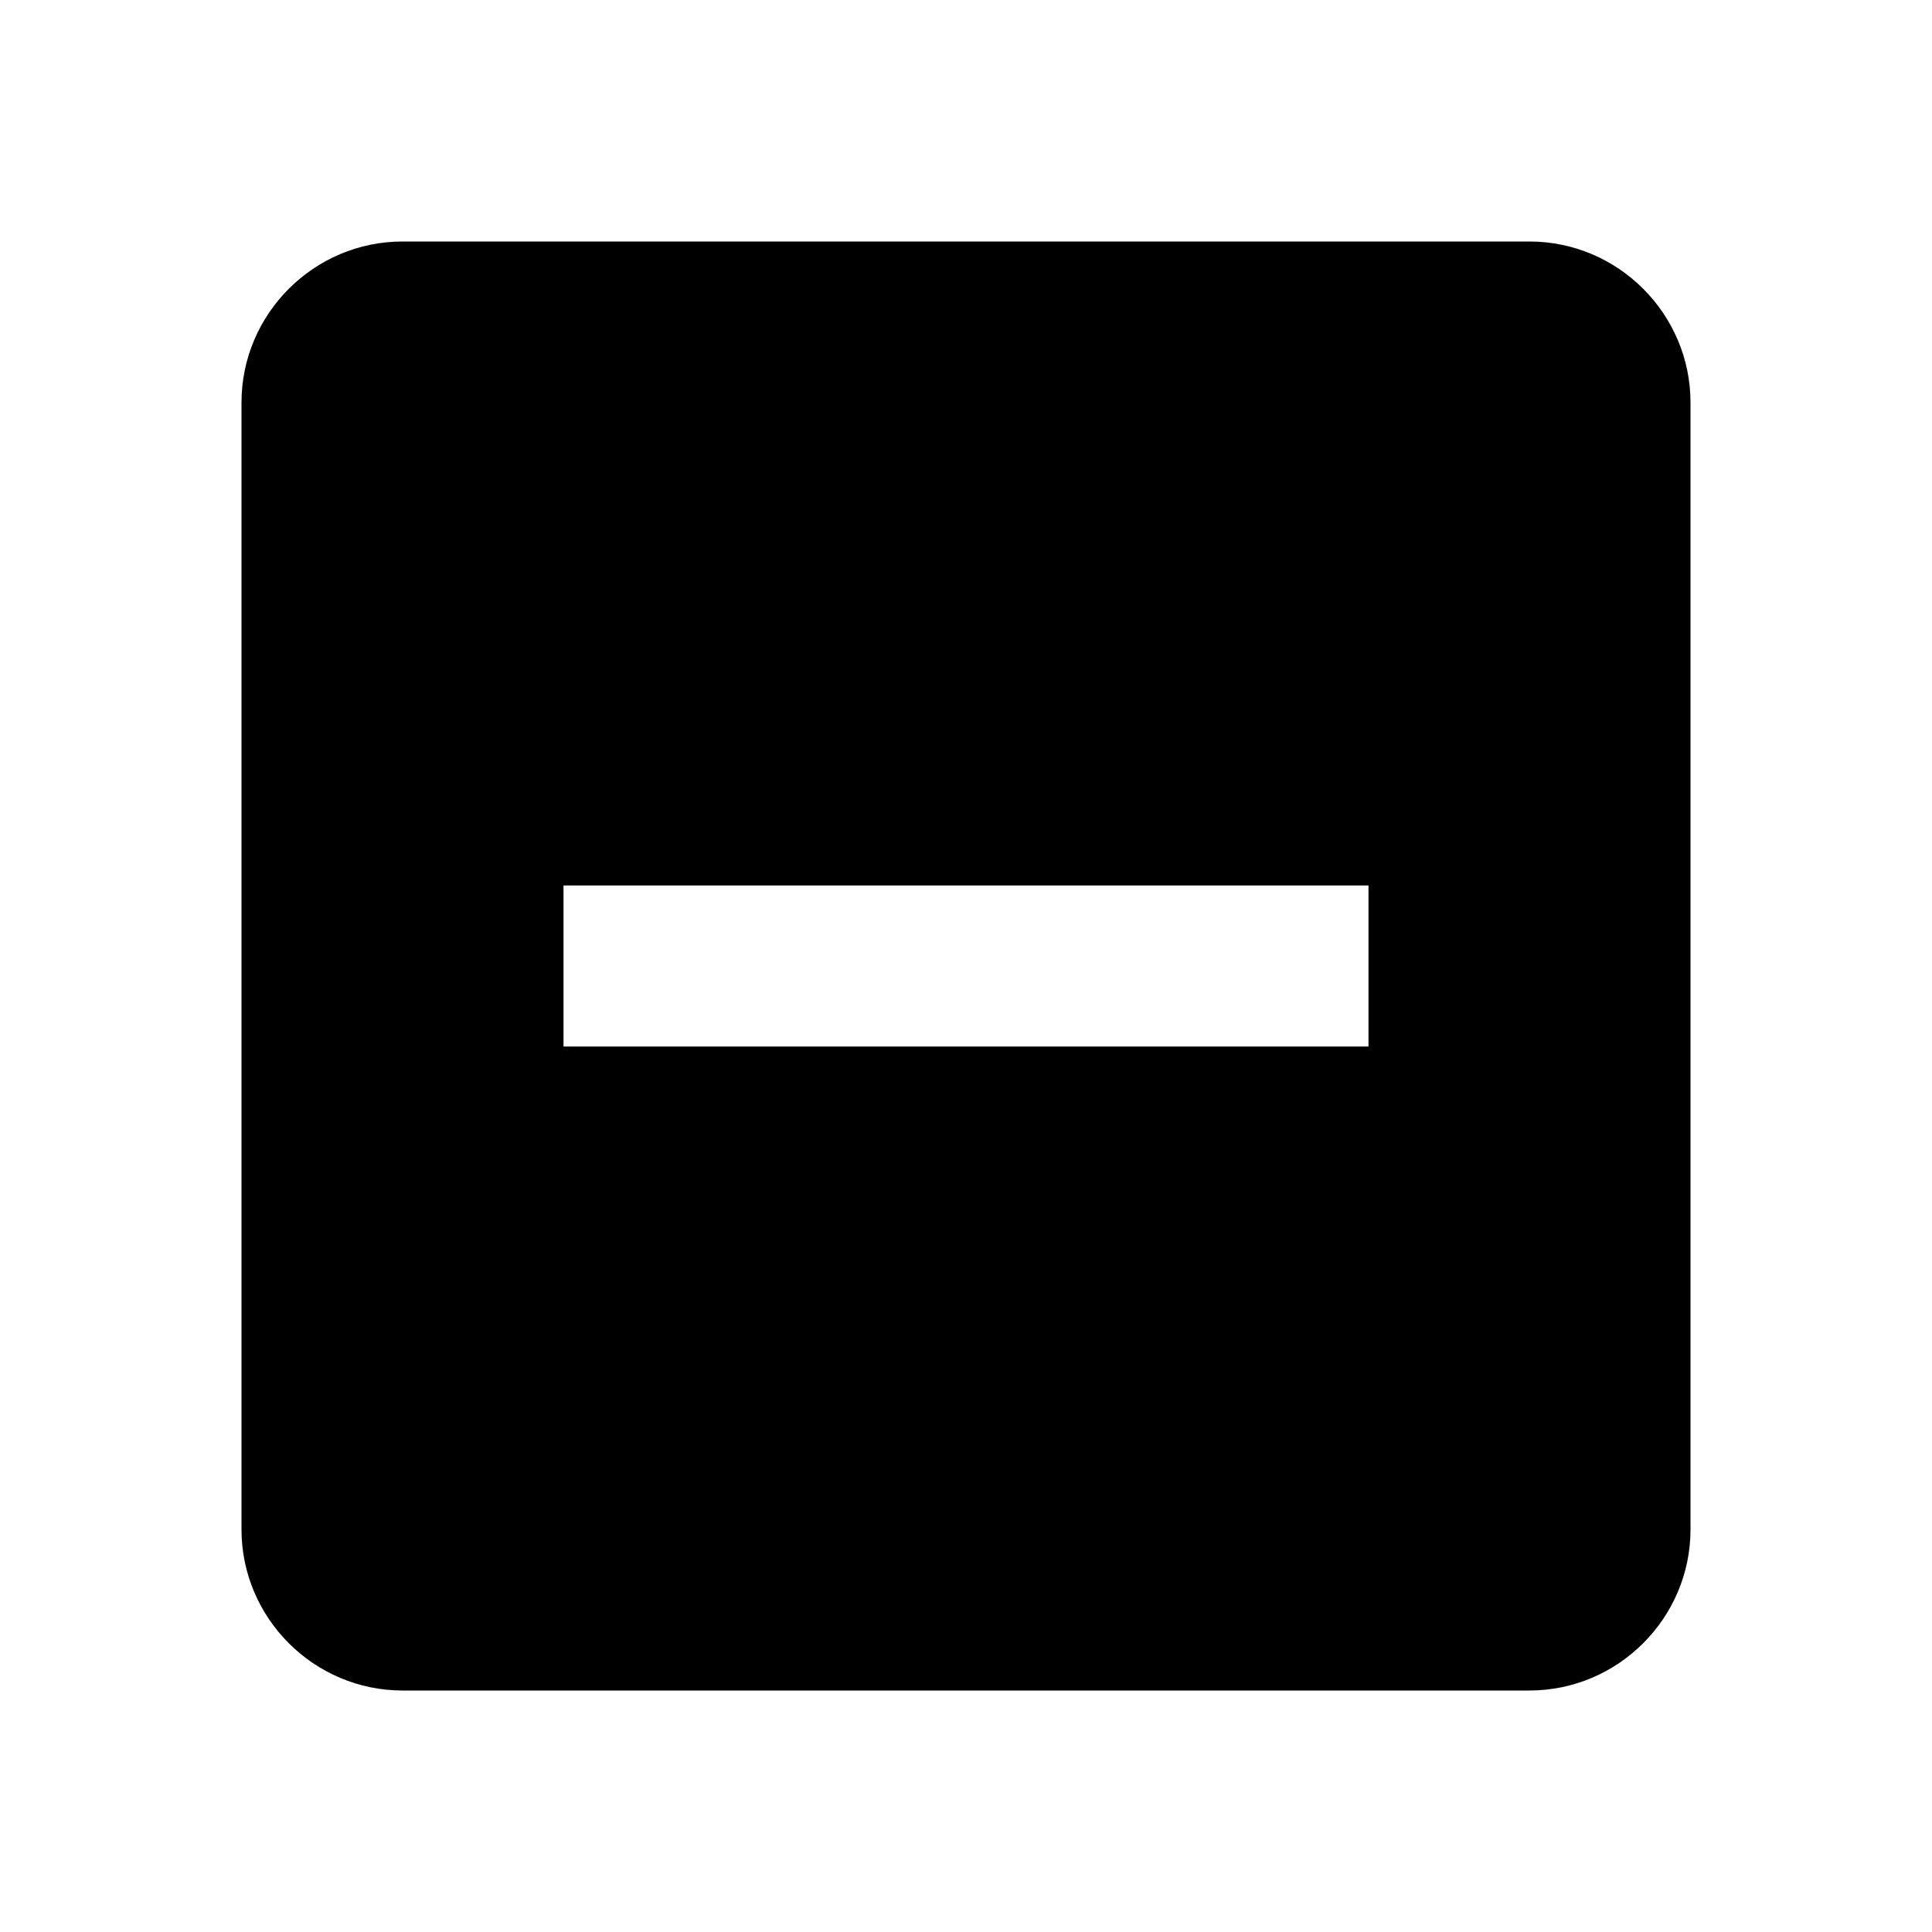
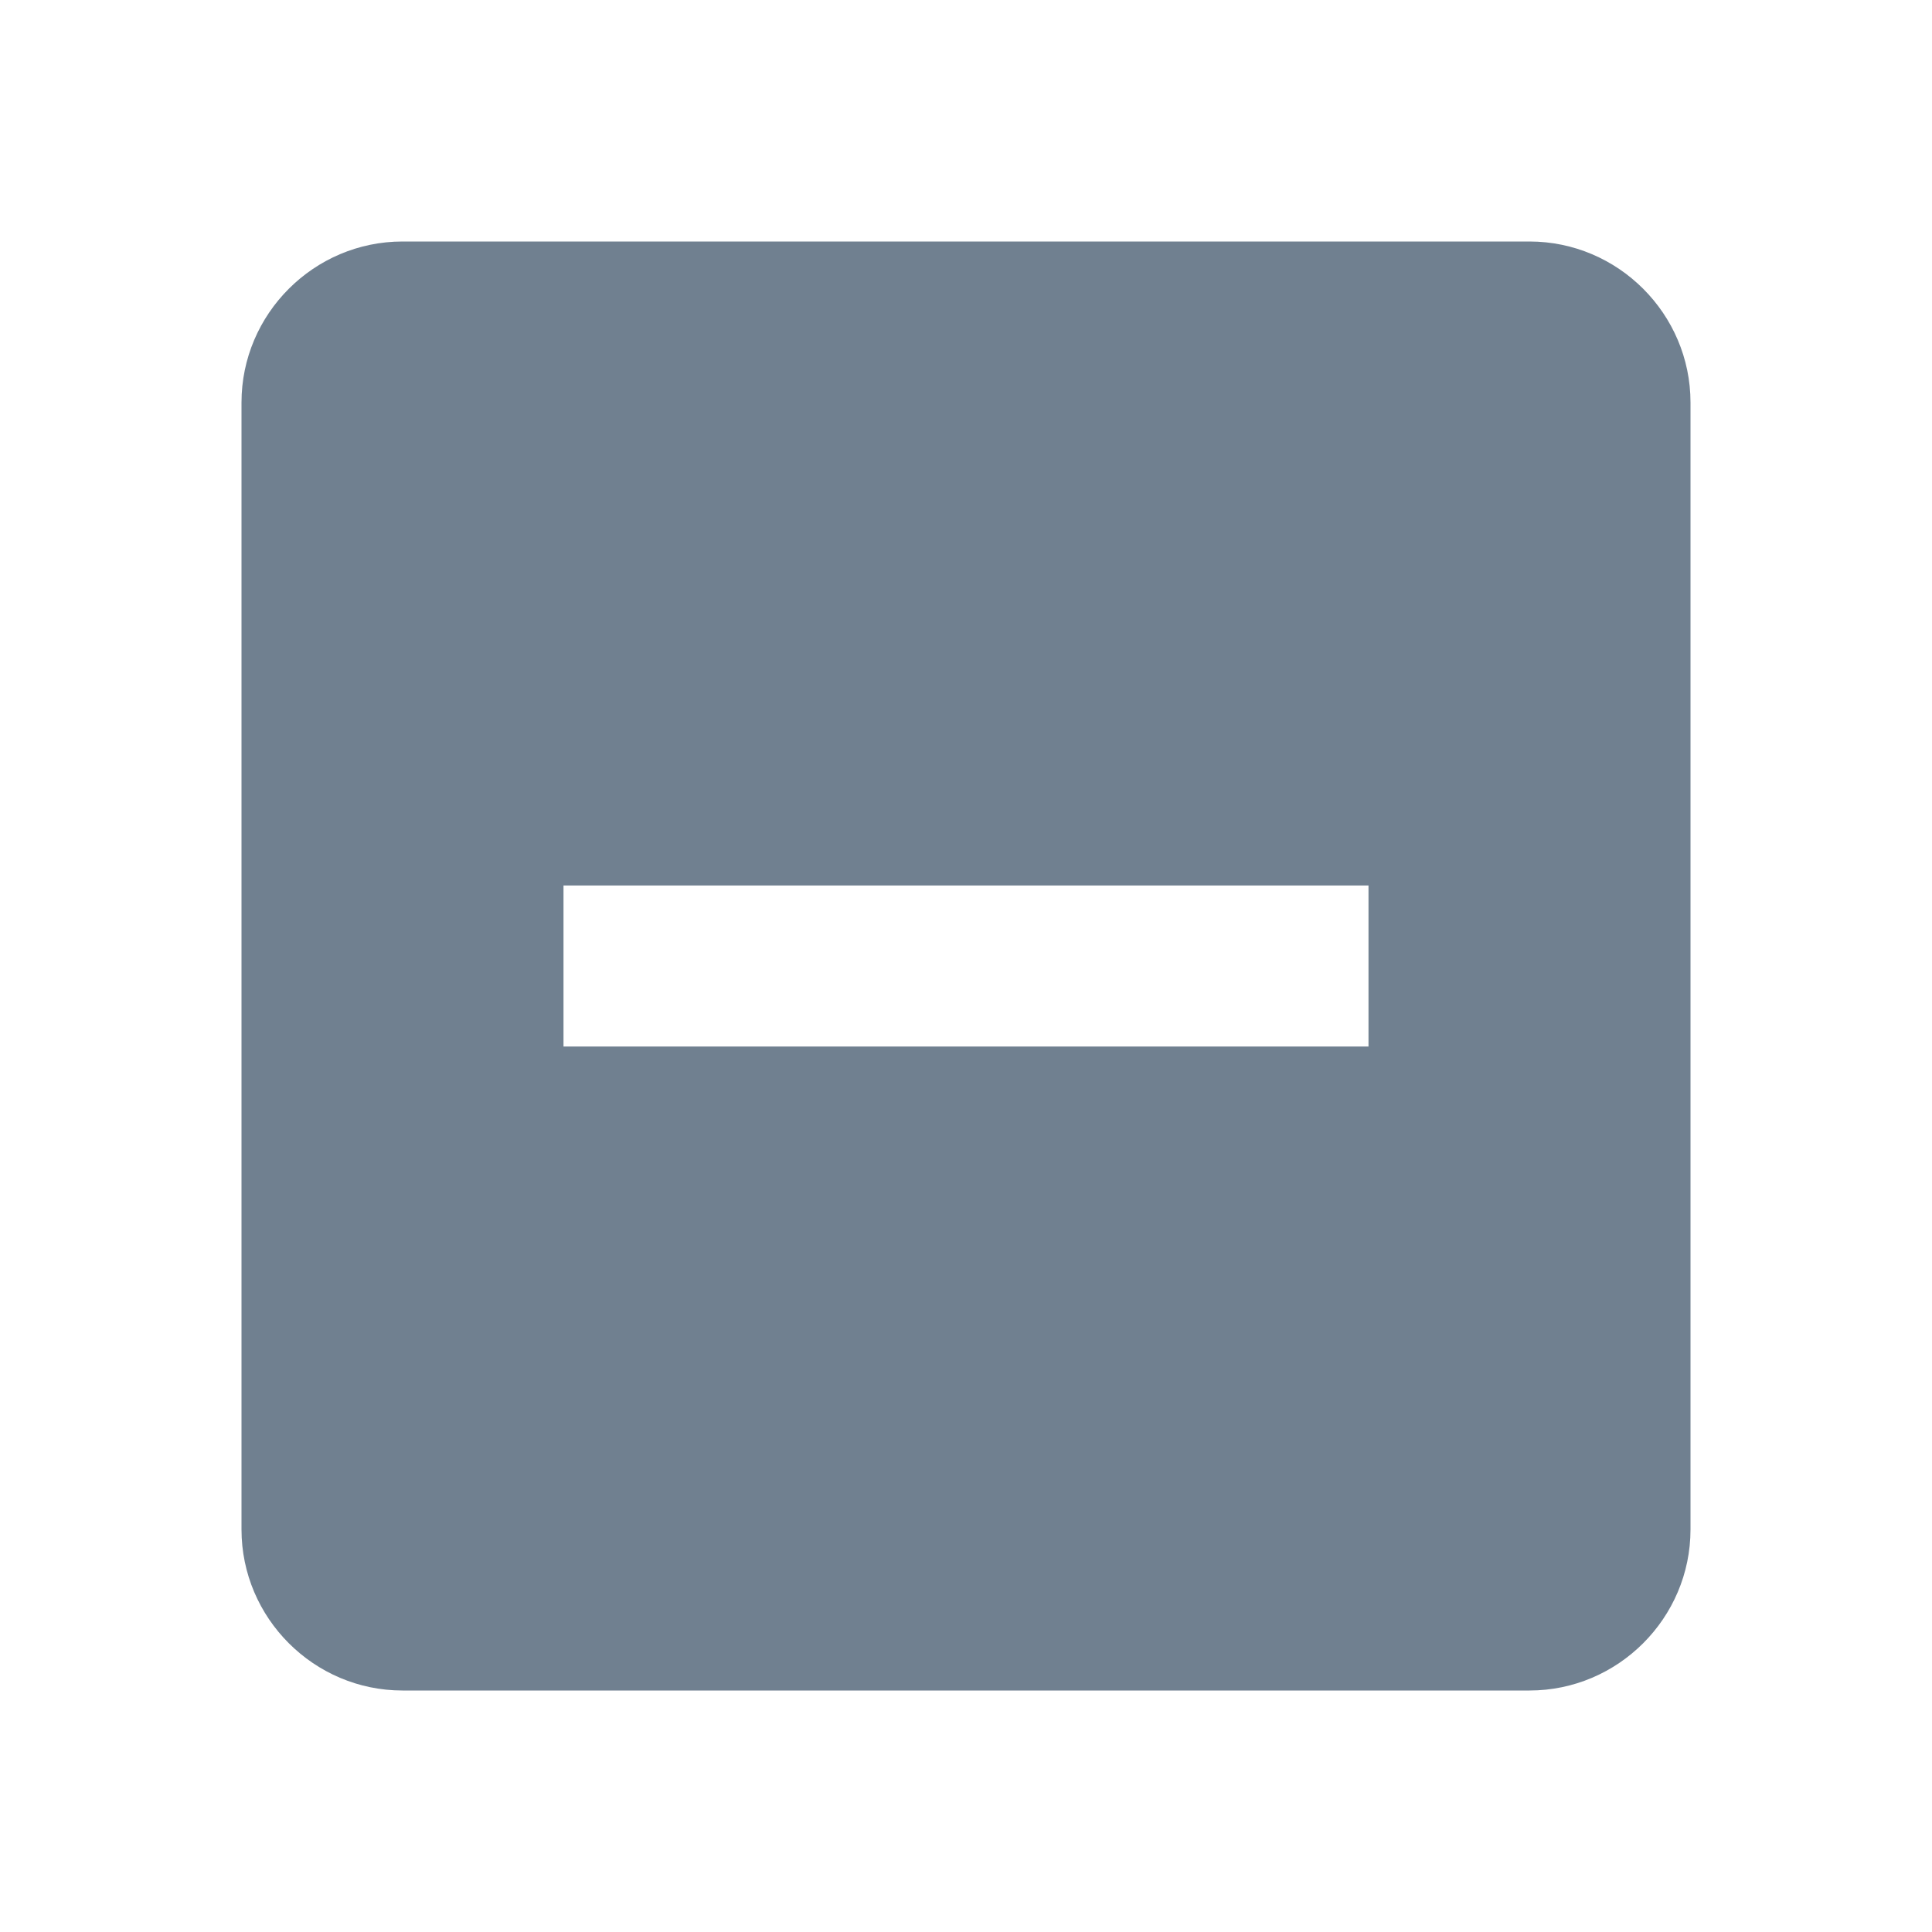
<svg xmlns="http://www.w3.org/2000/svg" xmlns:xlink="http://www.w3.org/1999/xlink" viewBox="0 0 24 24" width="24" height="24">
  <defs>
    <path id="a" d="M0 0h24v24H0z" />
  </defs>
  <clipPath id="b">
    <use xlink:href="#a" overflow="visible" />
  </clipPath>
-   <path clip-path="url(#b)" d="M19 3H5c-1.1 0-2 .9-2 2v14c0 1.1.9 2 2 2h14c1.1 0 2-.9 2-2V5c0-1.1-.9-2-2-2zm-2 10H7v-2h10v2z" />
+   <path clip-path="url(#b)" d="M19 3H5c-1.1 0-2 .9-2 2v14c0 1.1.9 2 2 2h14c1.1 0 2-.9 2-2V5c0-1.1-.9-2-2-2zm-2 10H7v-2h10v2z" fill="slategrey" />
</svg>
